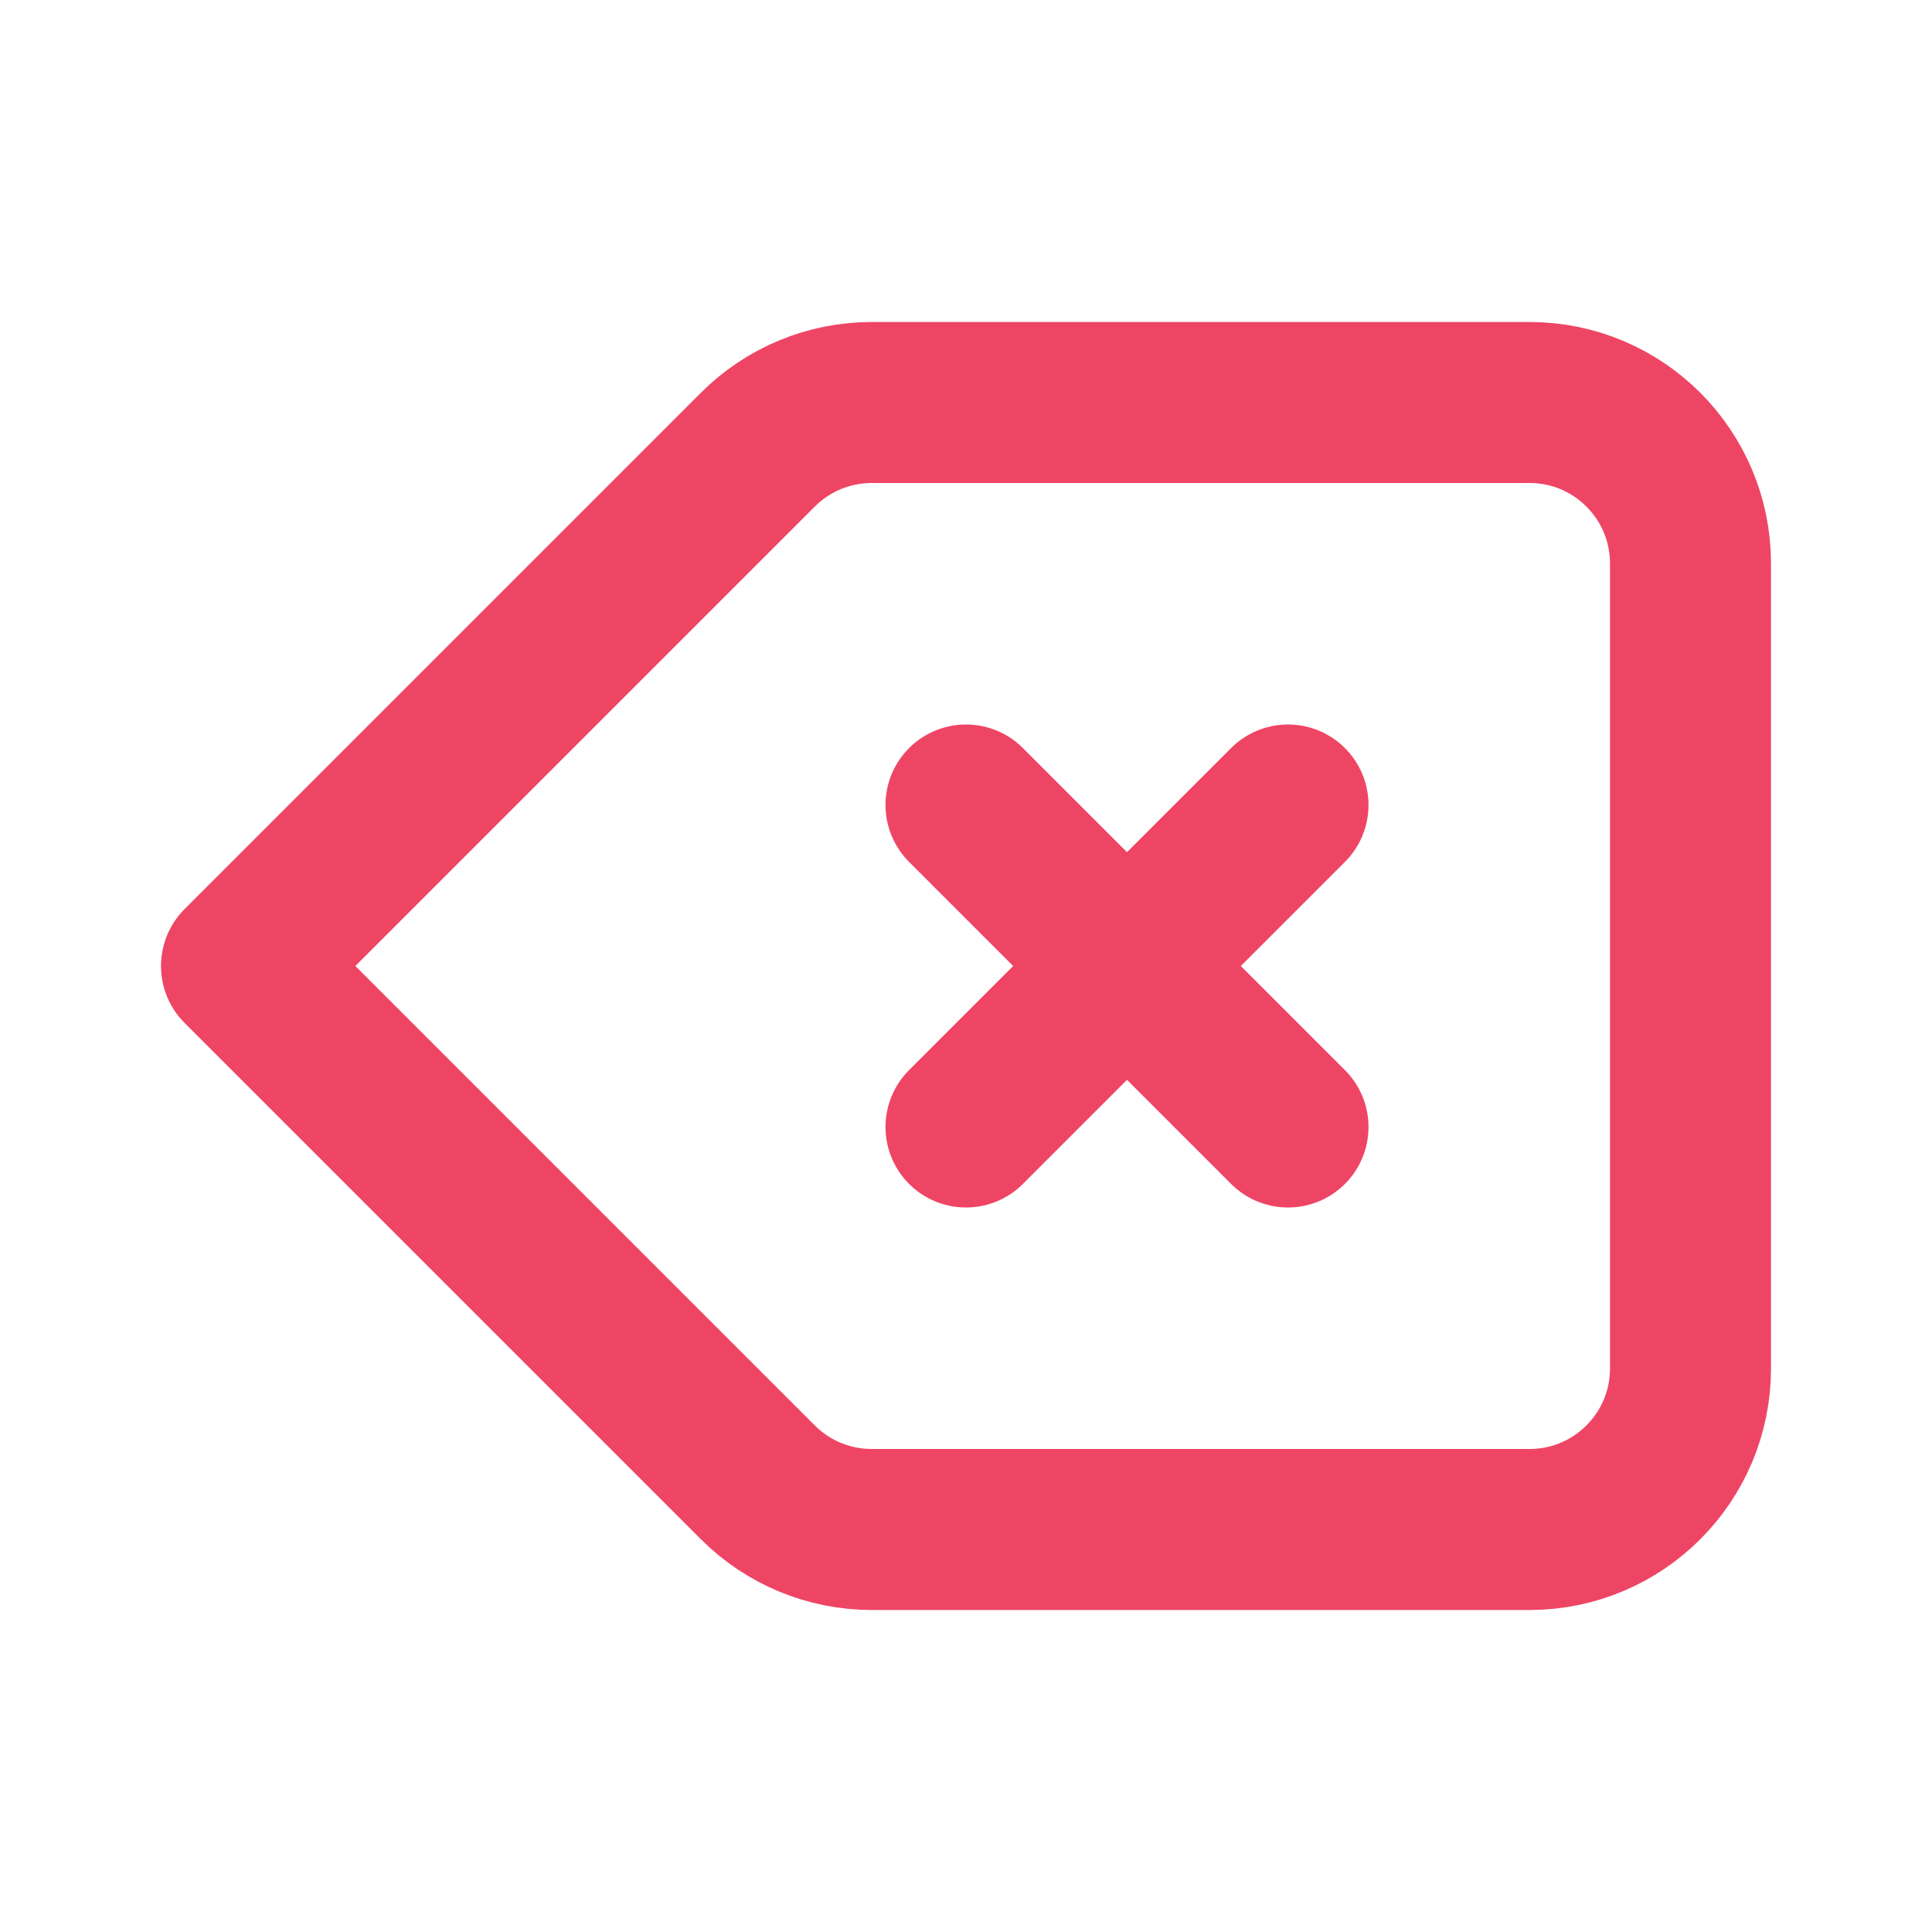
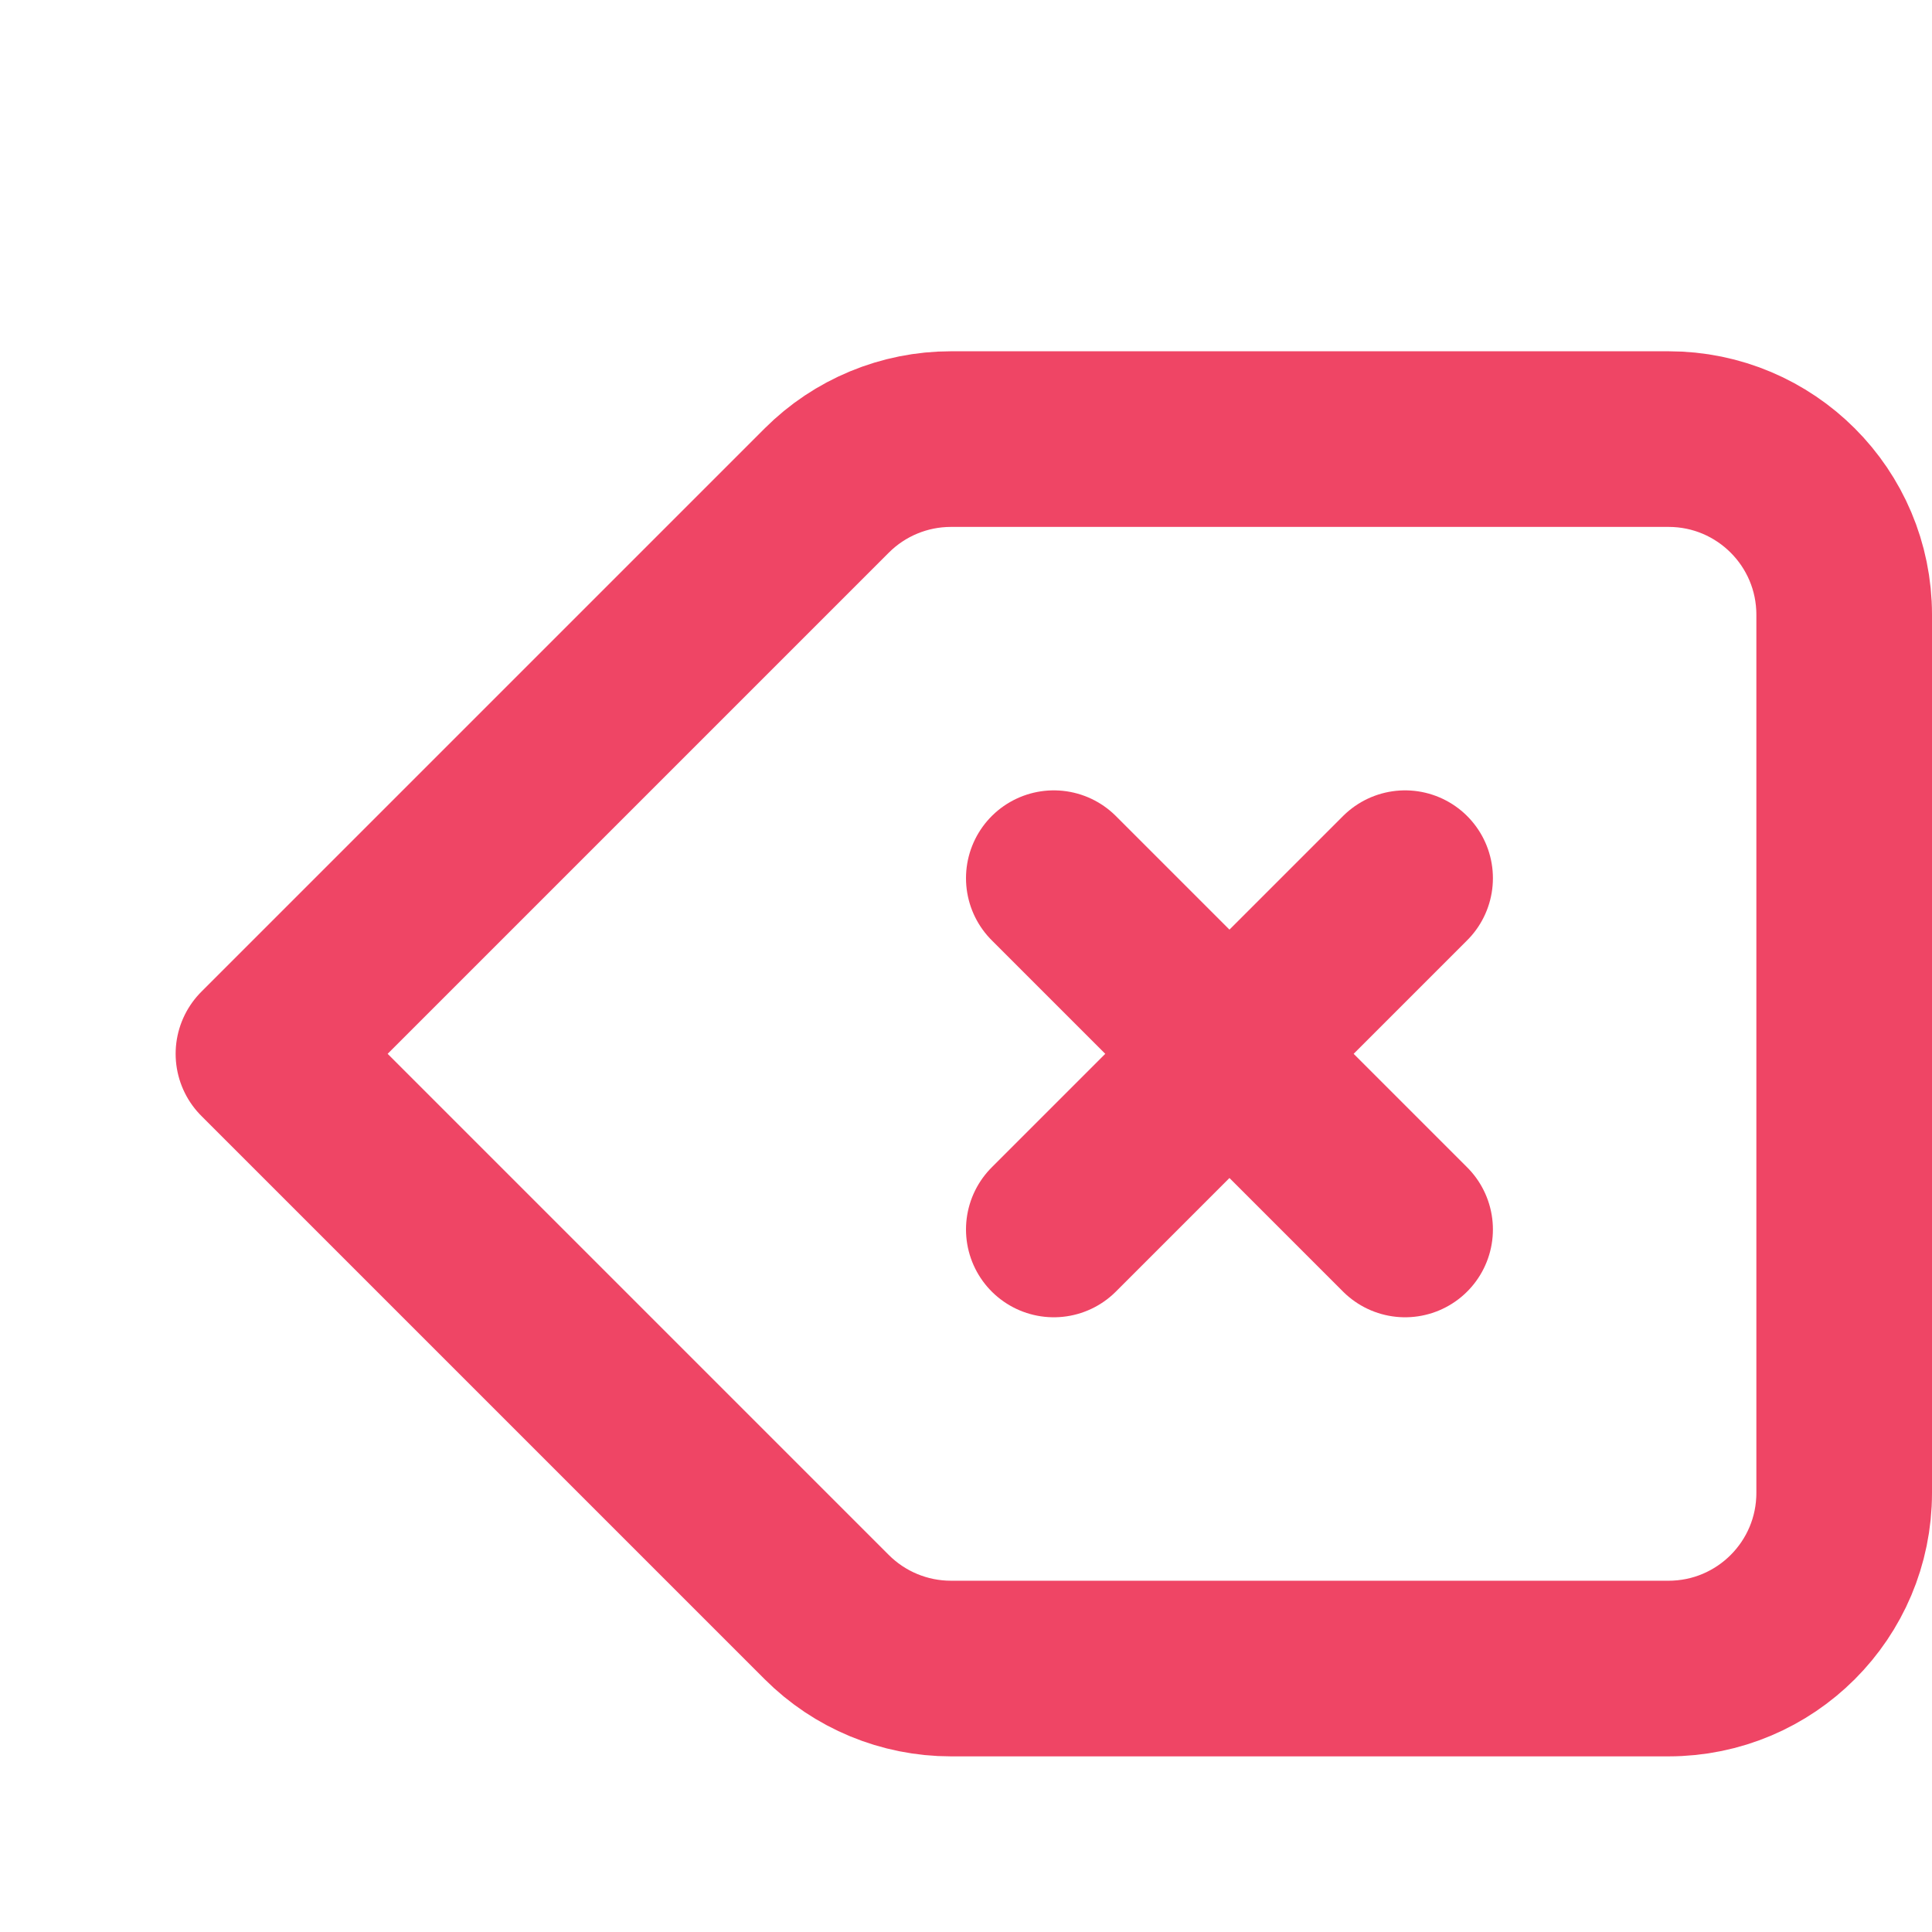
- <svg xmlns="http://www.w3.org/2000/svg" class="w-6 h-6" fill="none" stroke="#EF4565" viewBox="0 0 24 24">
+ <svg xmlns="http://www.w3.org/2000/svg" class="w-6 h-6" fill="none" stroke="#EF4565" viewBox="0 0 22 22">
  <path stroke-linecap="round" stroke-linejoin="round" stroke-width="2" d="M12 14l2-2m0 0l2-2m-2 2l-2-2m2 2l2 2M3 12l6.414 6.414a2 2 0 001.414.586H19a2 2 0 002-2V7a2 2 0 00-2-2h-8.172a2 2 0 00-1.414.586L3 12z" />
</svg>
